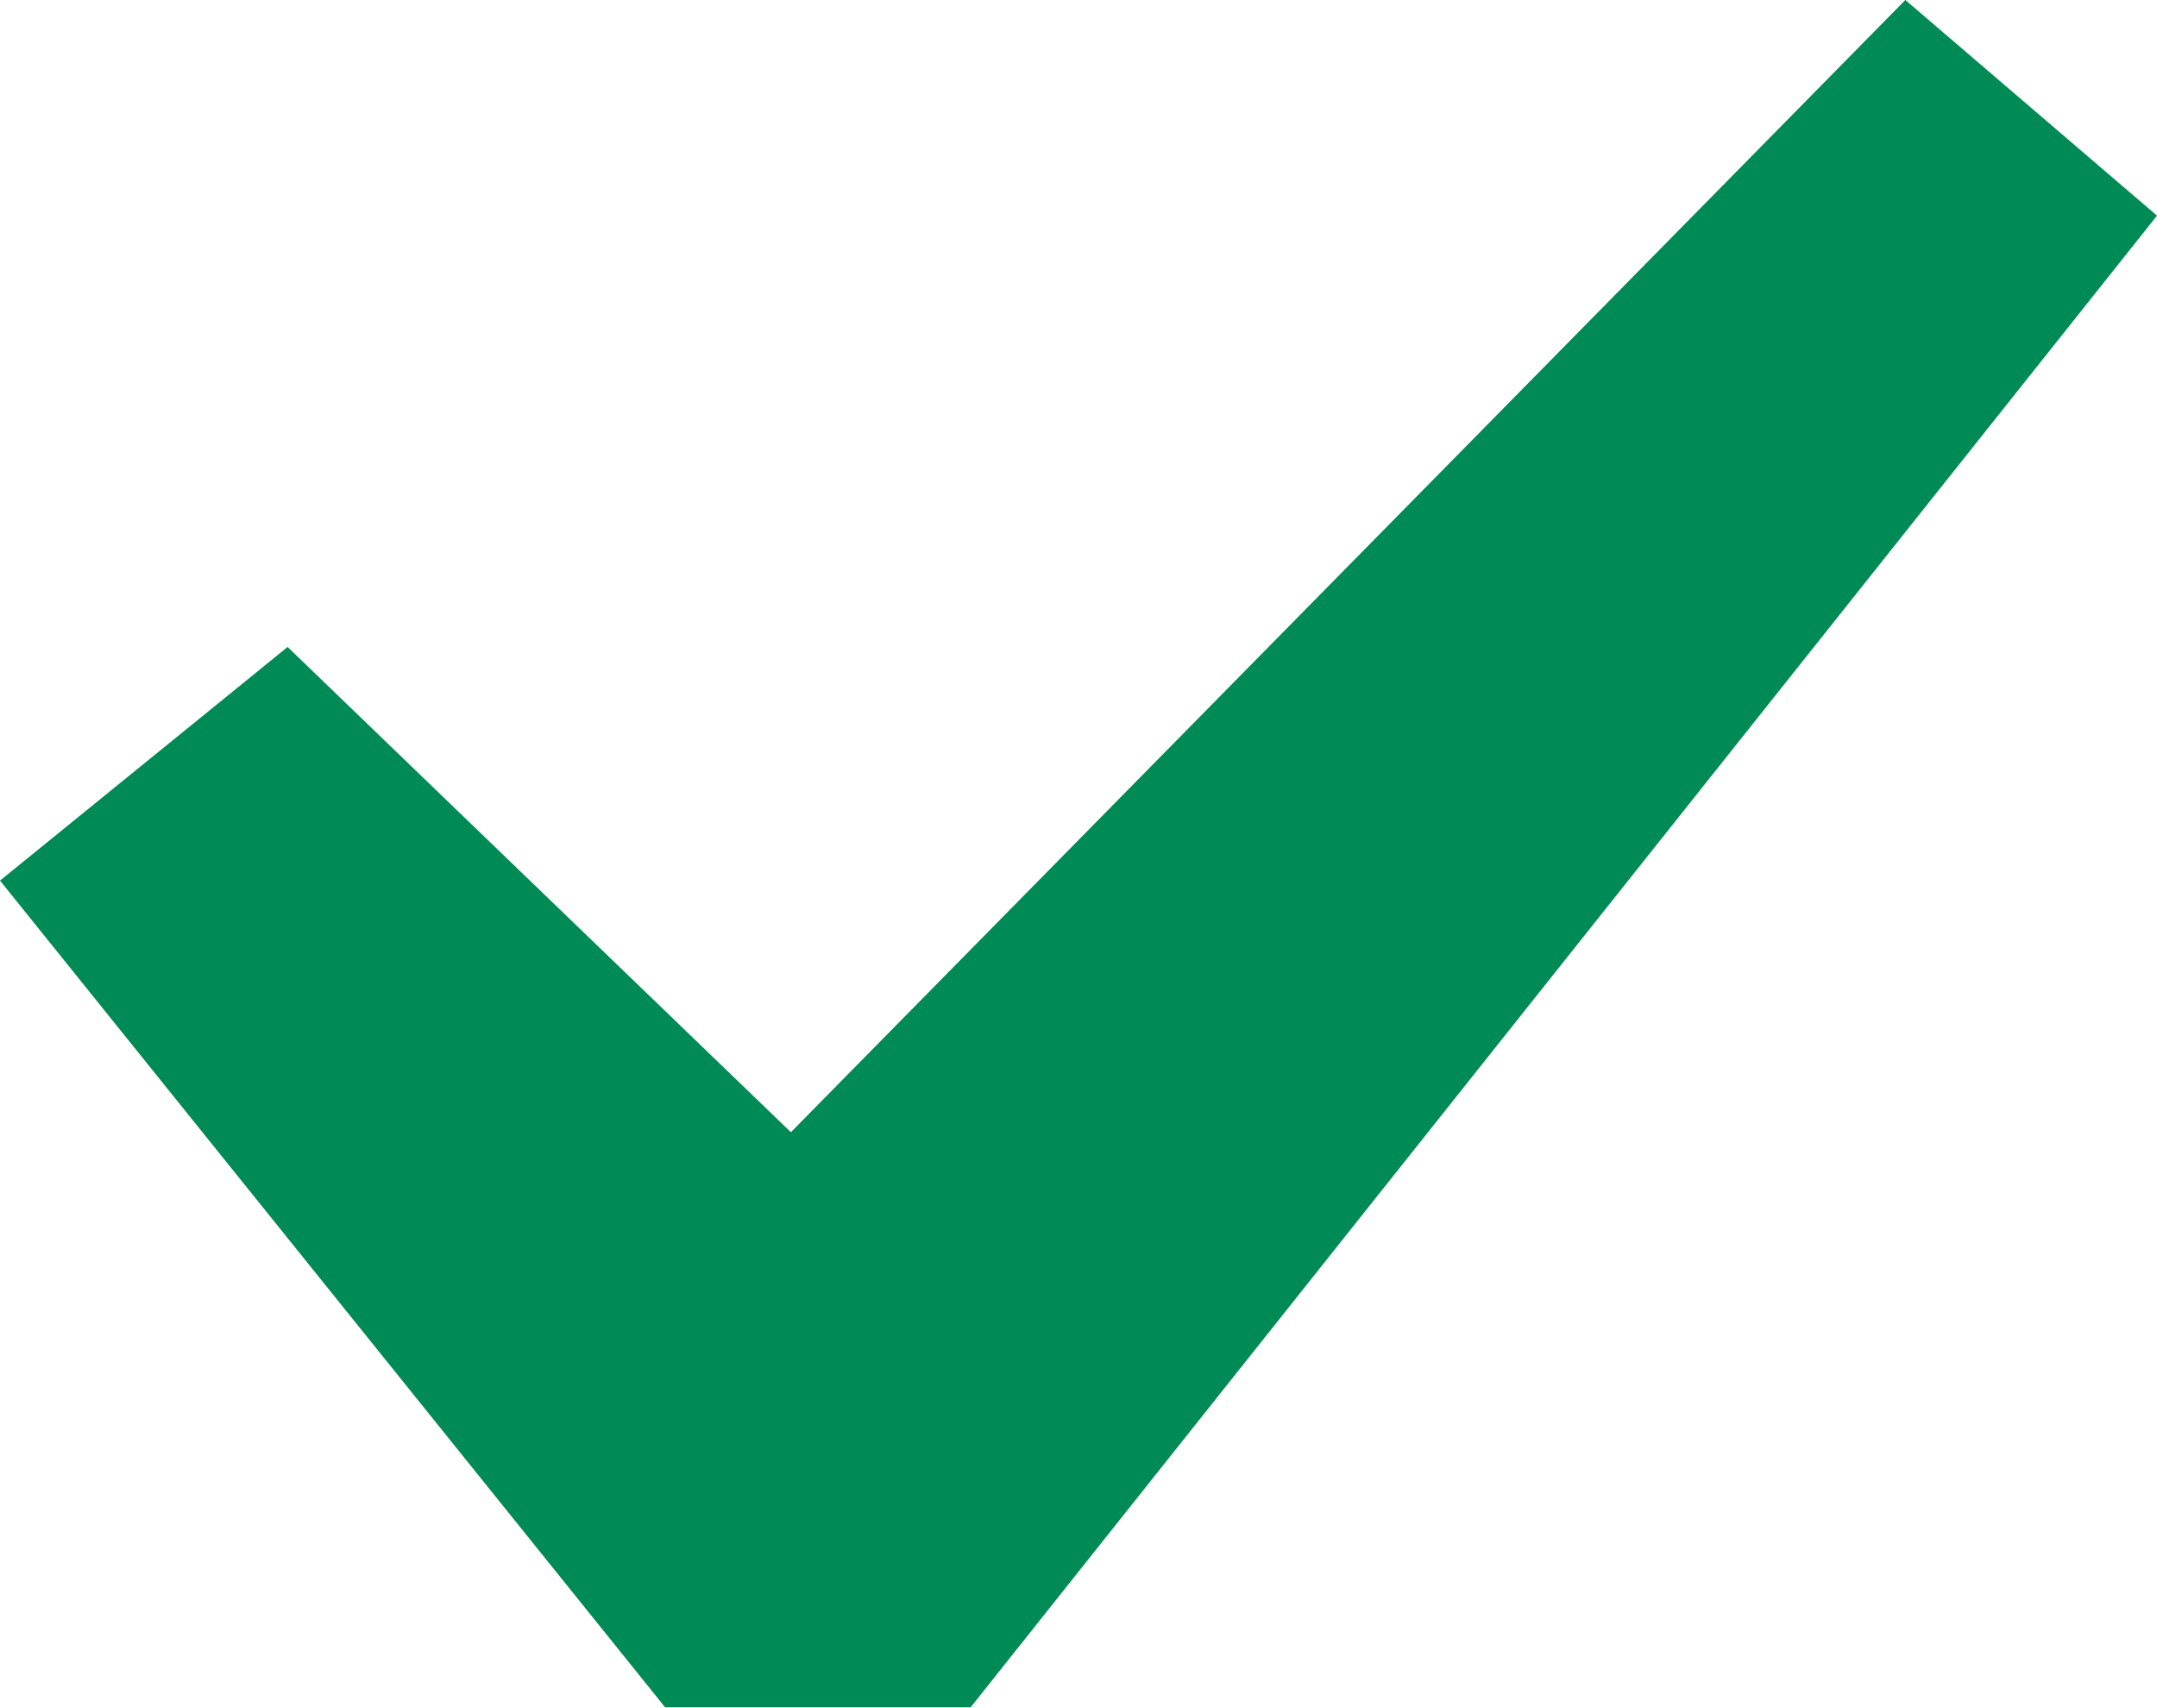
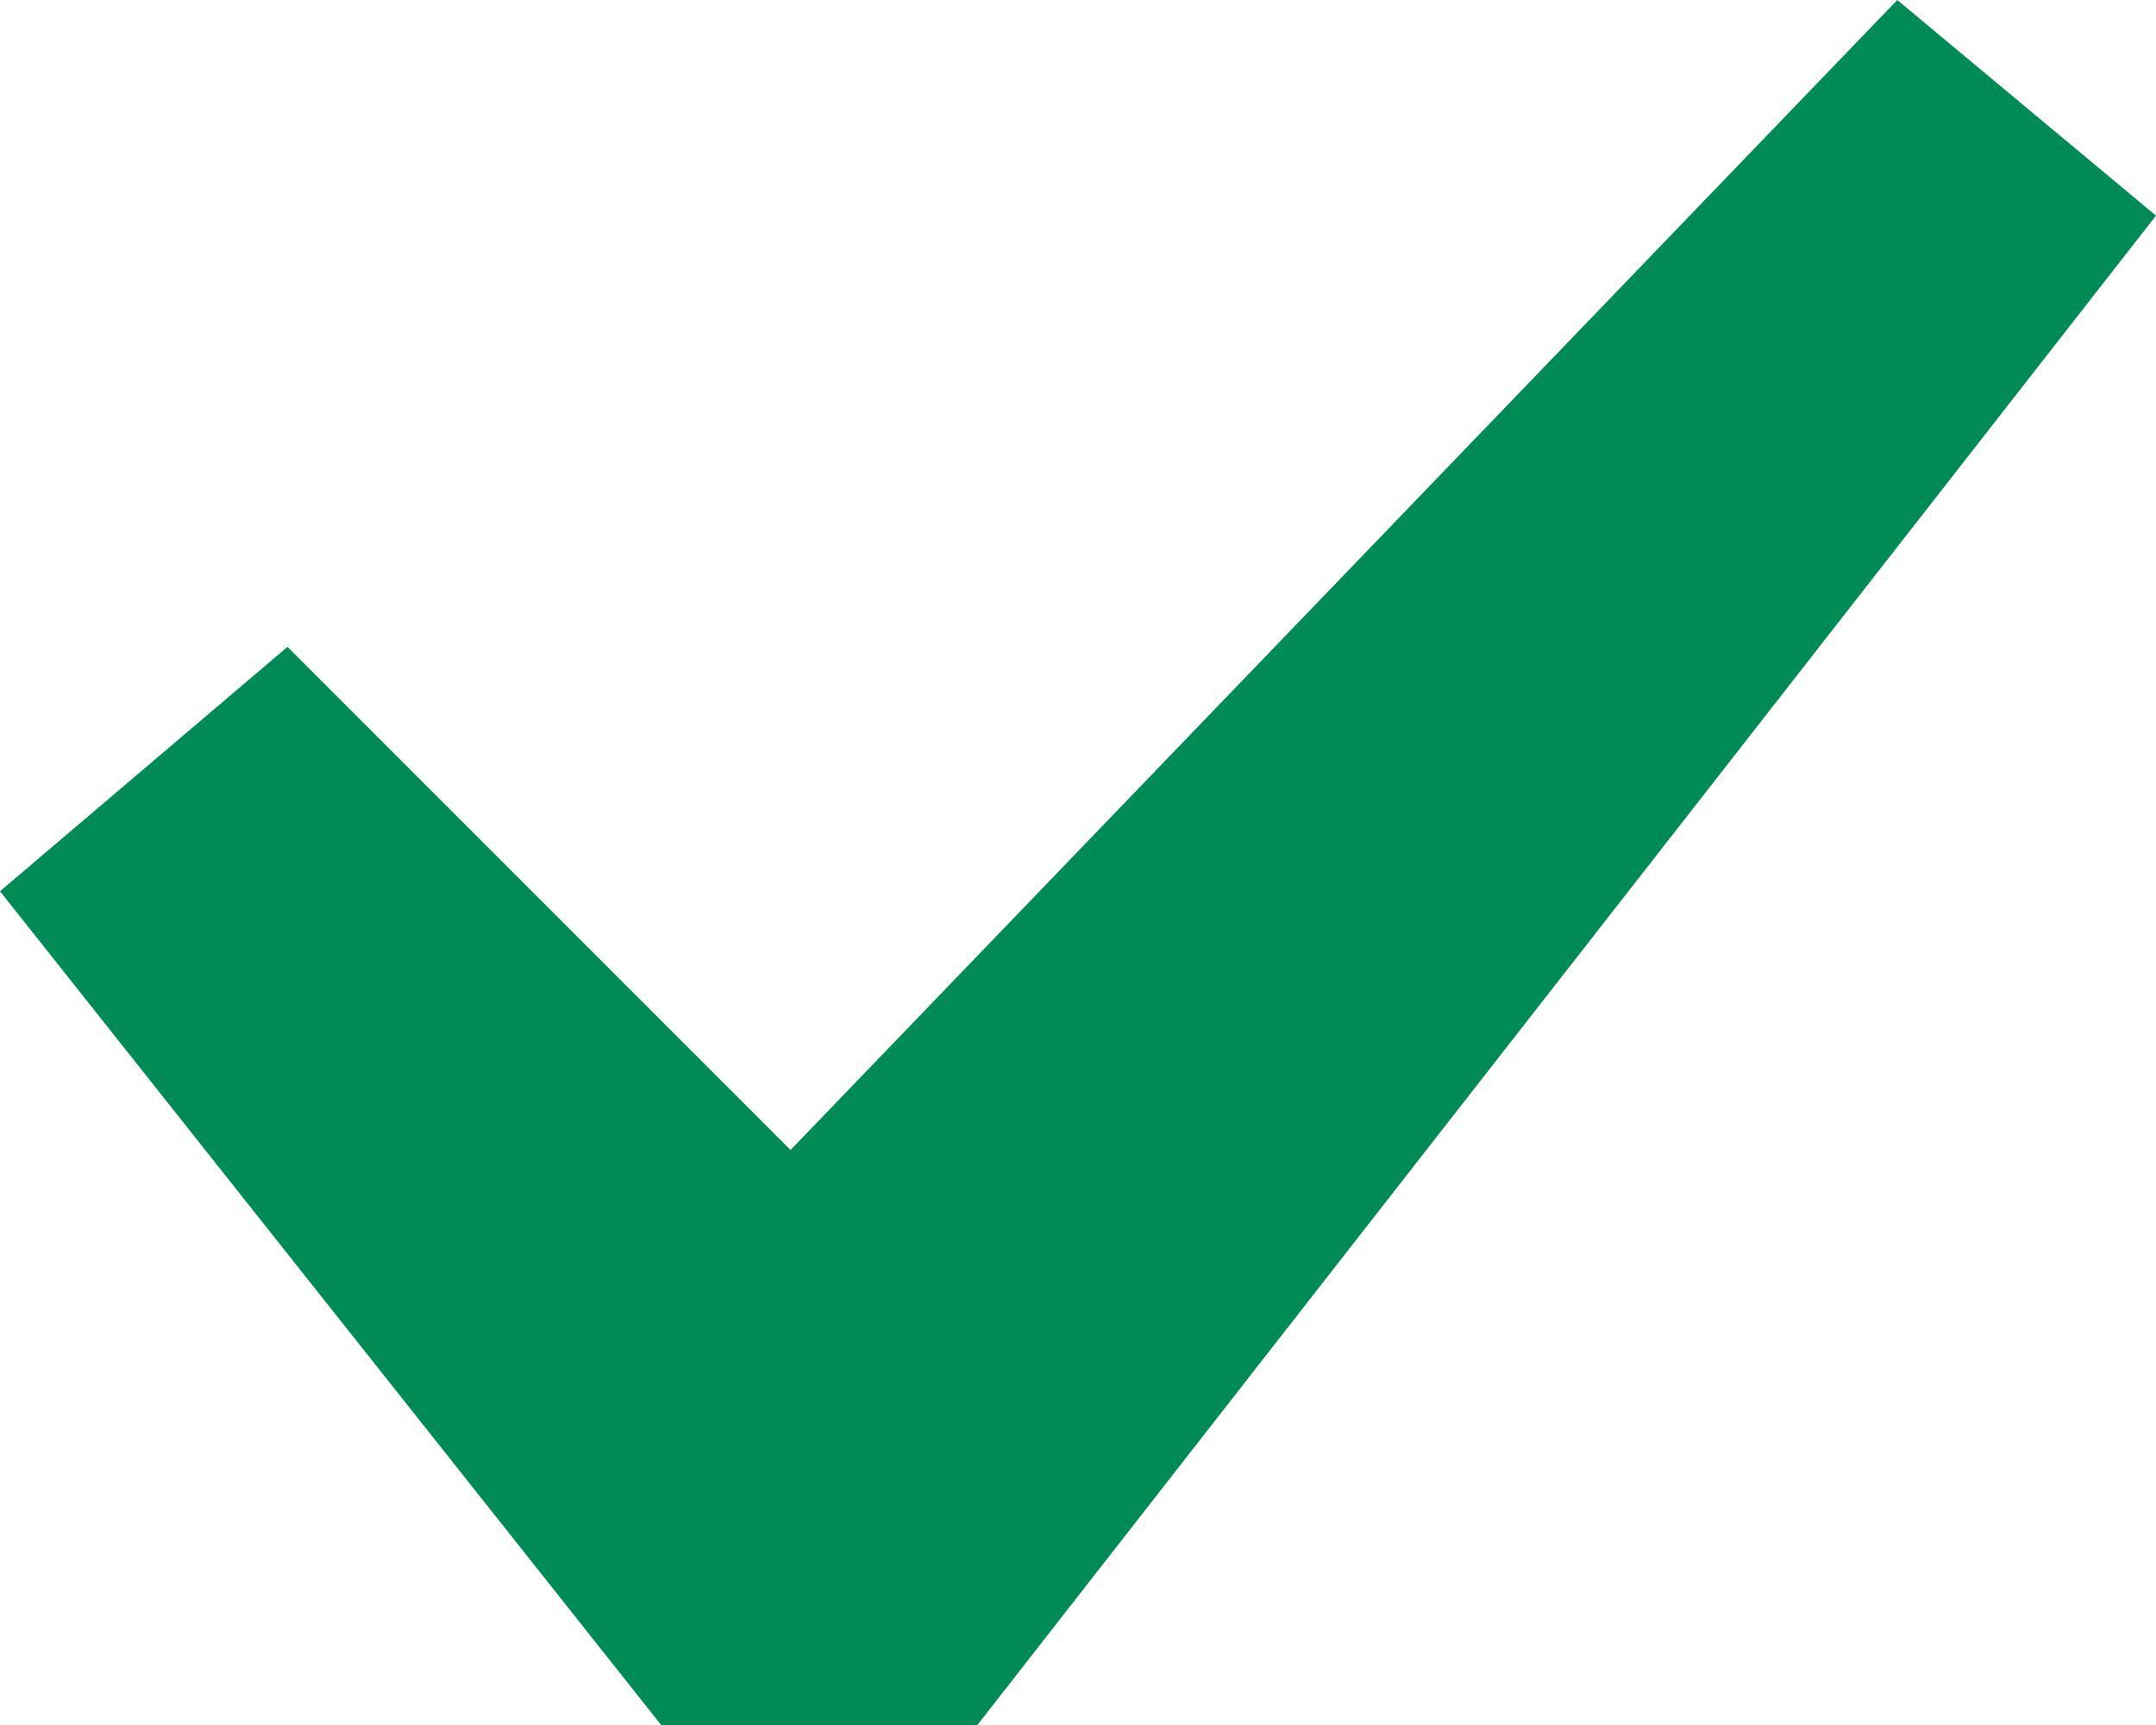
- <svg xmlns="http://www.w3.org/2000/svg" version="1.1" id="Calque_1" x="0px" y="0px" width="12px" height="9.5px" viewBox="0 0 12 9.5" style="enable-background:new 0 0 12 9.5;" xml:space="preserve">
-   <style type="text/css">
- 	.st0{fill:#008A56;}
- </style>
-   <polygon class="st0" points="10.6,0 12,1.2 5.4,9.5 3.7,9.5 0,4.9 1.6,3.6 4.4,6.3 " />
+ <svg xmlns="http://www.w3.org/2000/svg" id="Calque_1" width="15" height="12" version="1.1" viewBox="0 0 15 12">
+   <defs>
+     <style>
+       .st0 {
+         fill: #008a56;
+       }
+     </style>
+   </defs>
+   <polygon class="st0" points="13.2 0 15 1.5 6.8 12 4.6 12 0 6.2 2 4.5 5.5 8 13.2 0" />
</svg>
